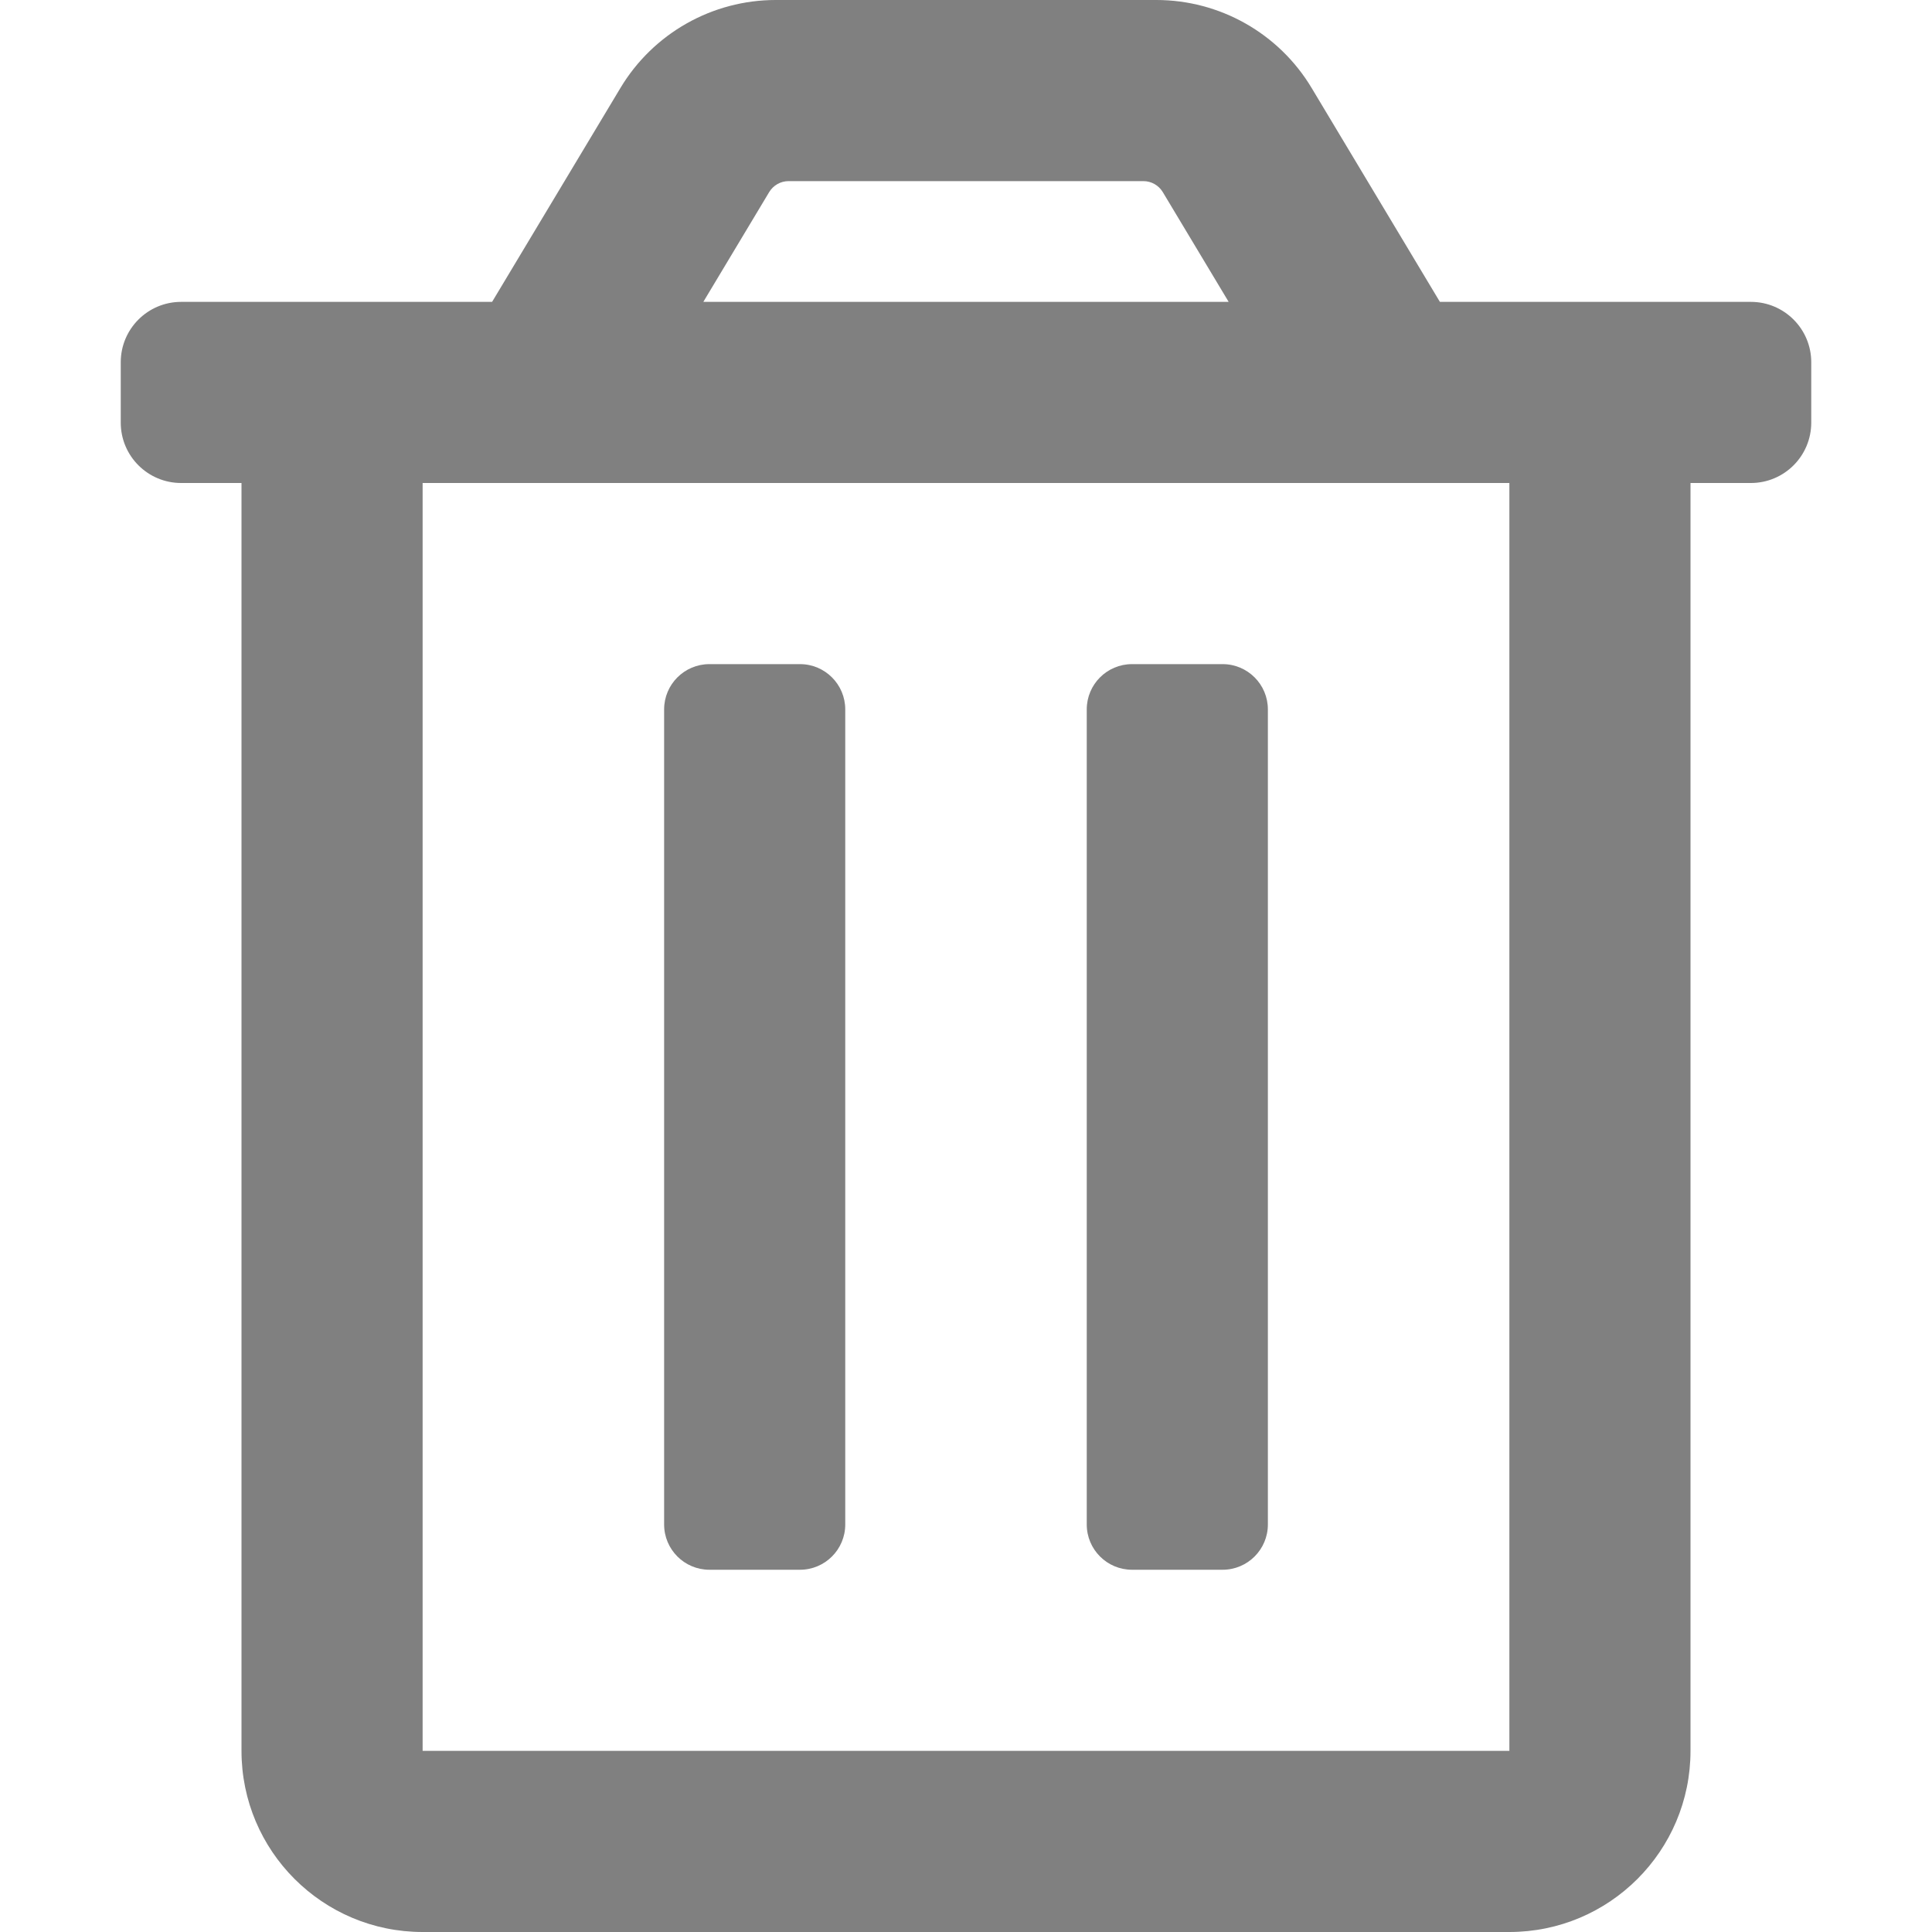
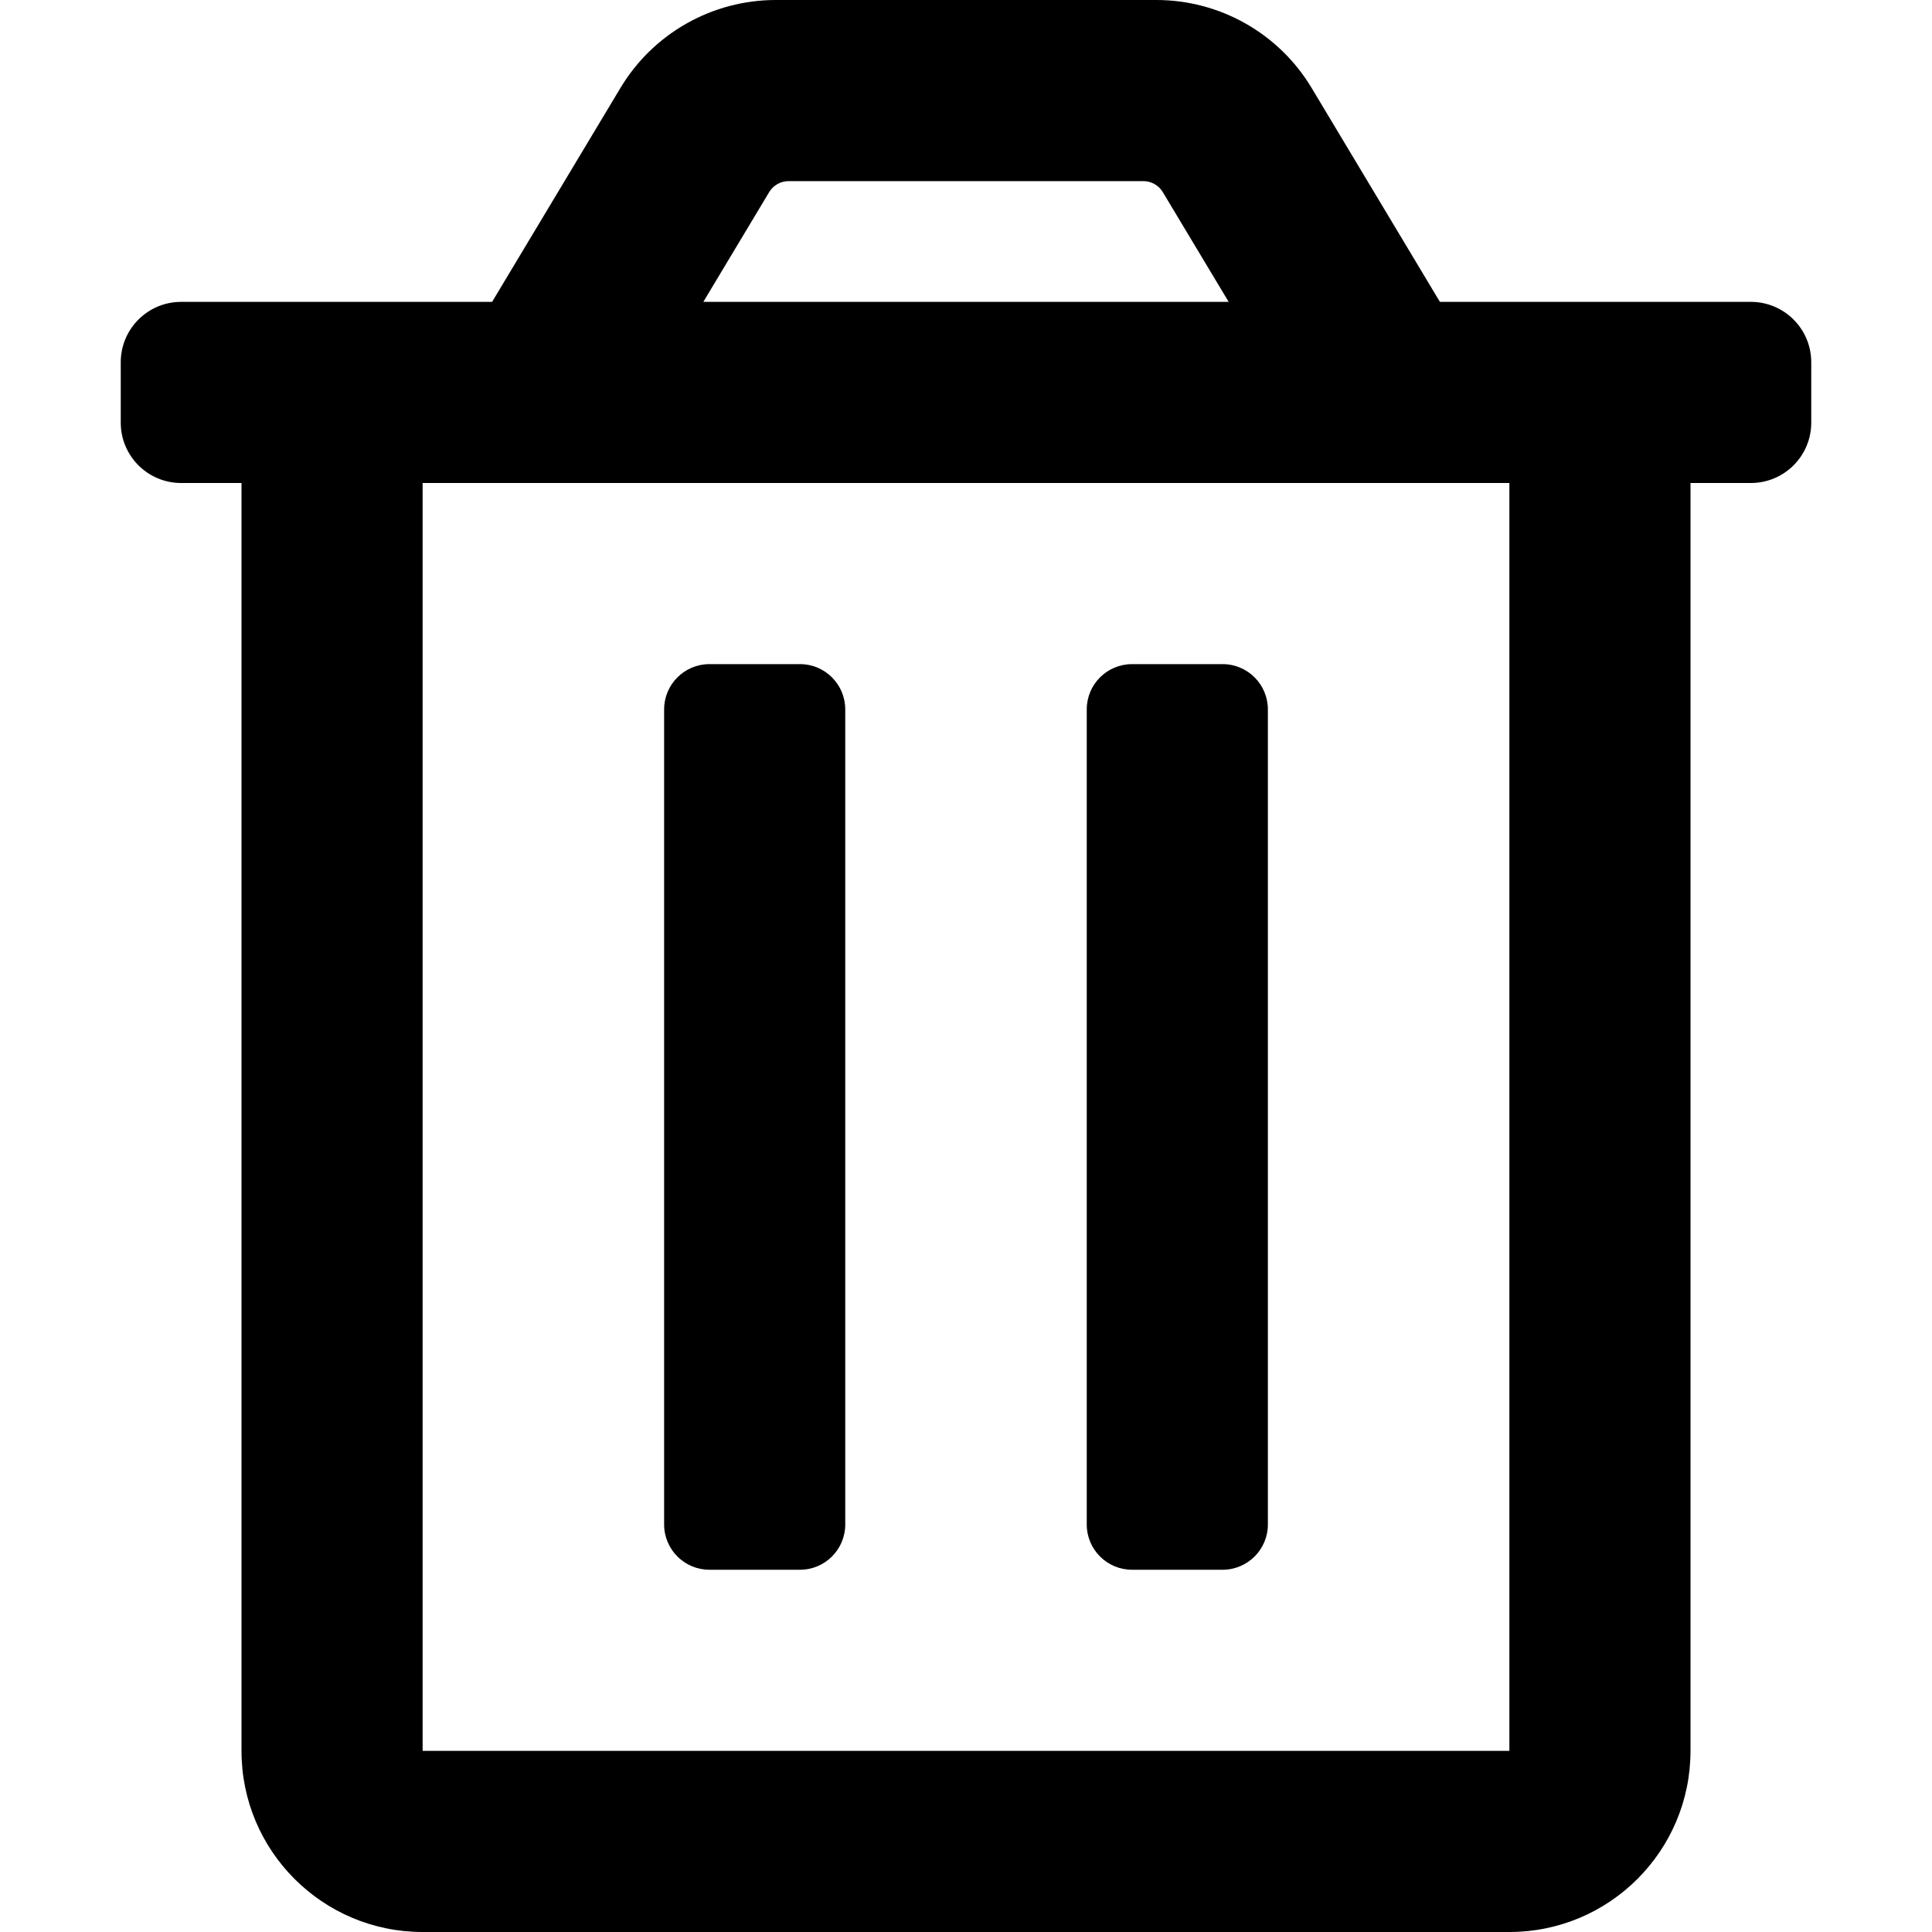
<svg xmlns="http://www.w3.org/2000/svg" width="32" height="32" viewBox="0 0 448 512">
-   <path fill="#808080" d="M268 416h24a12 12 0 0 0 12-12V188a12 12 0 0 0-12-12h-24a12 12 0 0 0-12 12v216a12 12 0 0 0 12 12zM432 80h-82.41l-34-56.7A48 48 0 0 0 274.41 0H173.59a48 48 0 0 0-41.16 23.3L98.41 80H16A16 16 0 0 0 0 96v16a16 16 0 0 0 16 16h16v336a48 48 0 0 0 48 48h288a48 48 0 0 0 48-48V128h16a16 16 0 0 0 16-16V96a16 16 0 0 0-16-16zM171.84 50.91A6 6 0 0 1 177 48h94a6 6 0 0 1 5.15 2.91L293.61 80H154.39zM368 464H80V128h288zm-212-48h24a12 12 0 0 0 12-12V188a12 12 0 0 0-12-12h-24a12 12 0 0 0-12 12v216a12 12 0 0 0 12 12z" />
+   <path d="M268 416h24a12 12 0 0 0 12-12V188a12 12 0 0 0-12-12h-24a12 12 0 0 0-12 12v216a12 12 0 0 0 12 12zM432 80h-82.41l-34-56.7A48 48 0 0 0 274.41 0H173.59a48 48 0 0 0-41.16 23.3L98.41 80H16A16 16 0 0 0 0 96v16a16 16 0 0 0 16 16h16v336a48 48 0 0 0 48 48h288a48 48 0 0 0 48-48V128h16a16 16 0 0 0 16-16V96a16 16 0 0 0-16-16zM171.84 50.91A6 6 0 0 1 177 48h94a6 6 0 0 1 5.15 2.91L293.61 80H154.39zM368 464H80V128h288zm-212-48h24a12 12 0 0 0 12-12V188a12 12 0 0 0-12-12h-24a12 12 0 0 0-12 12v216a12 12 0 0 0 12 12z" />
</svg>
